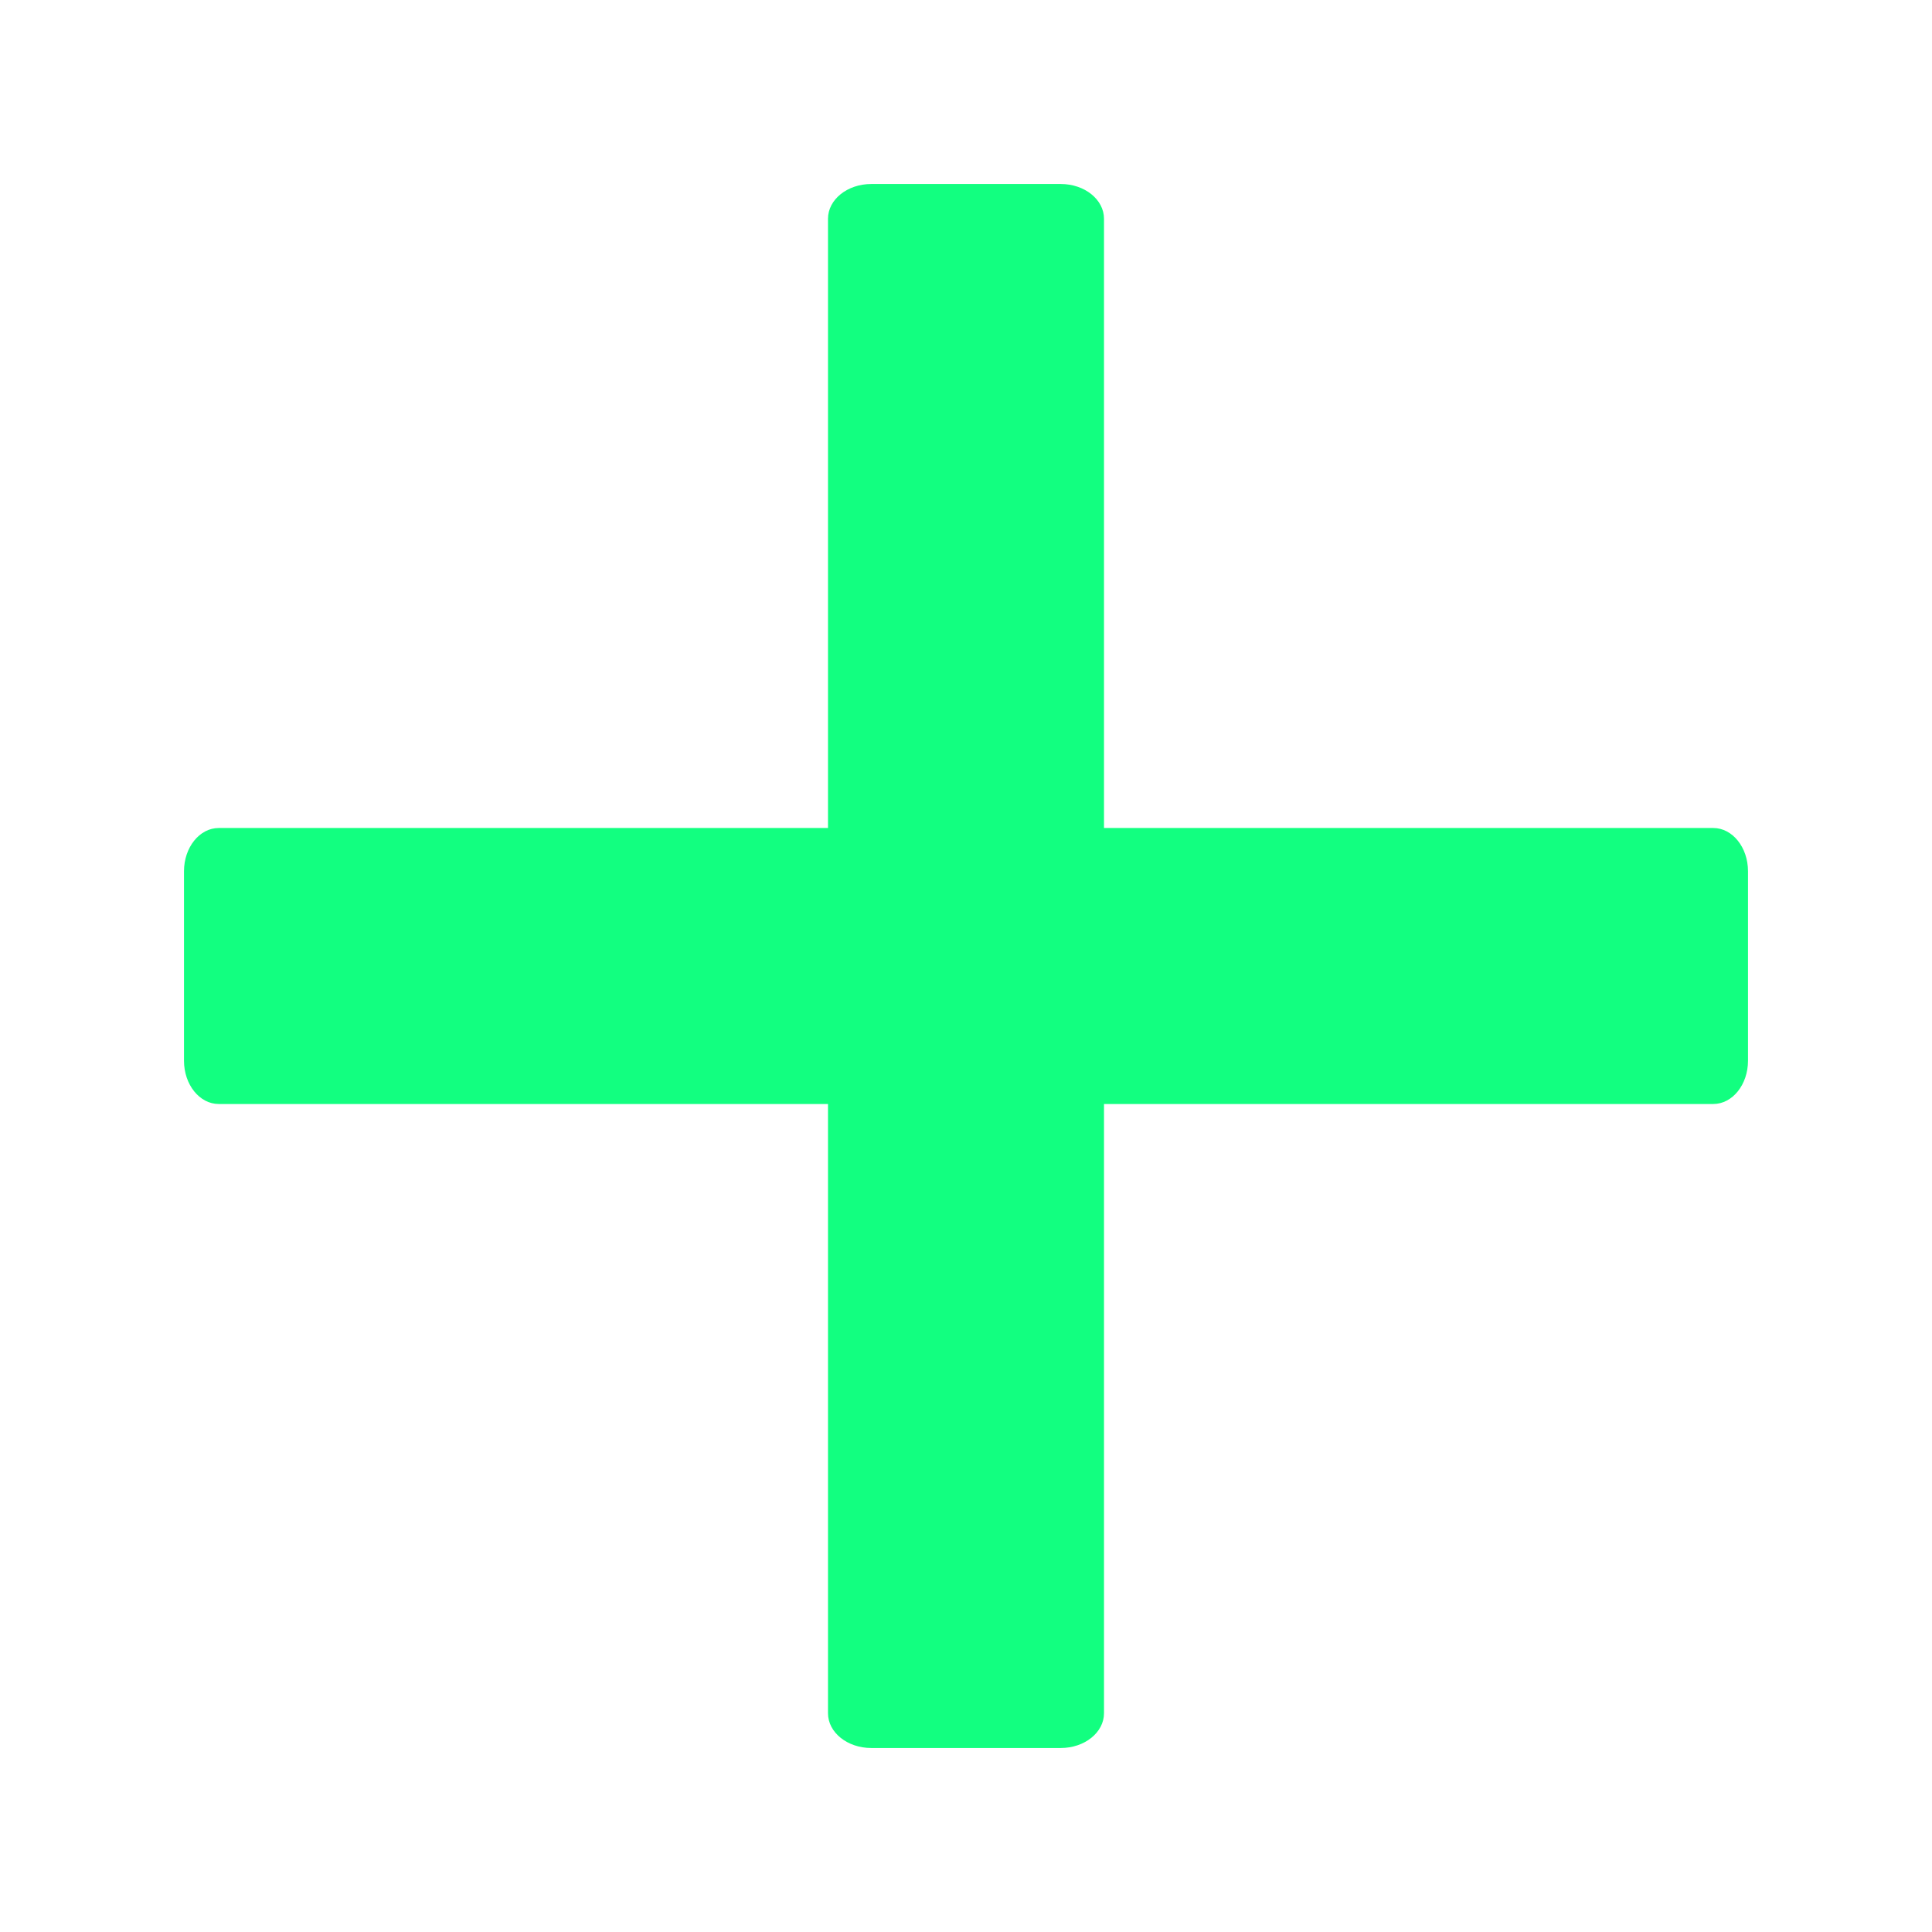
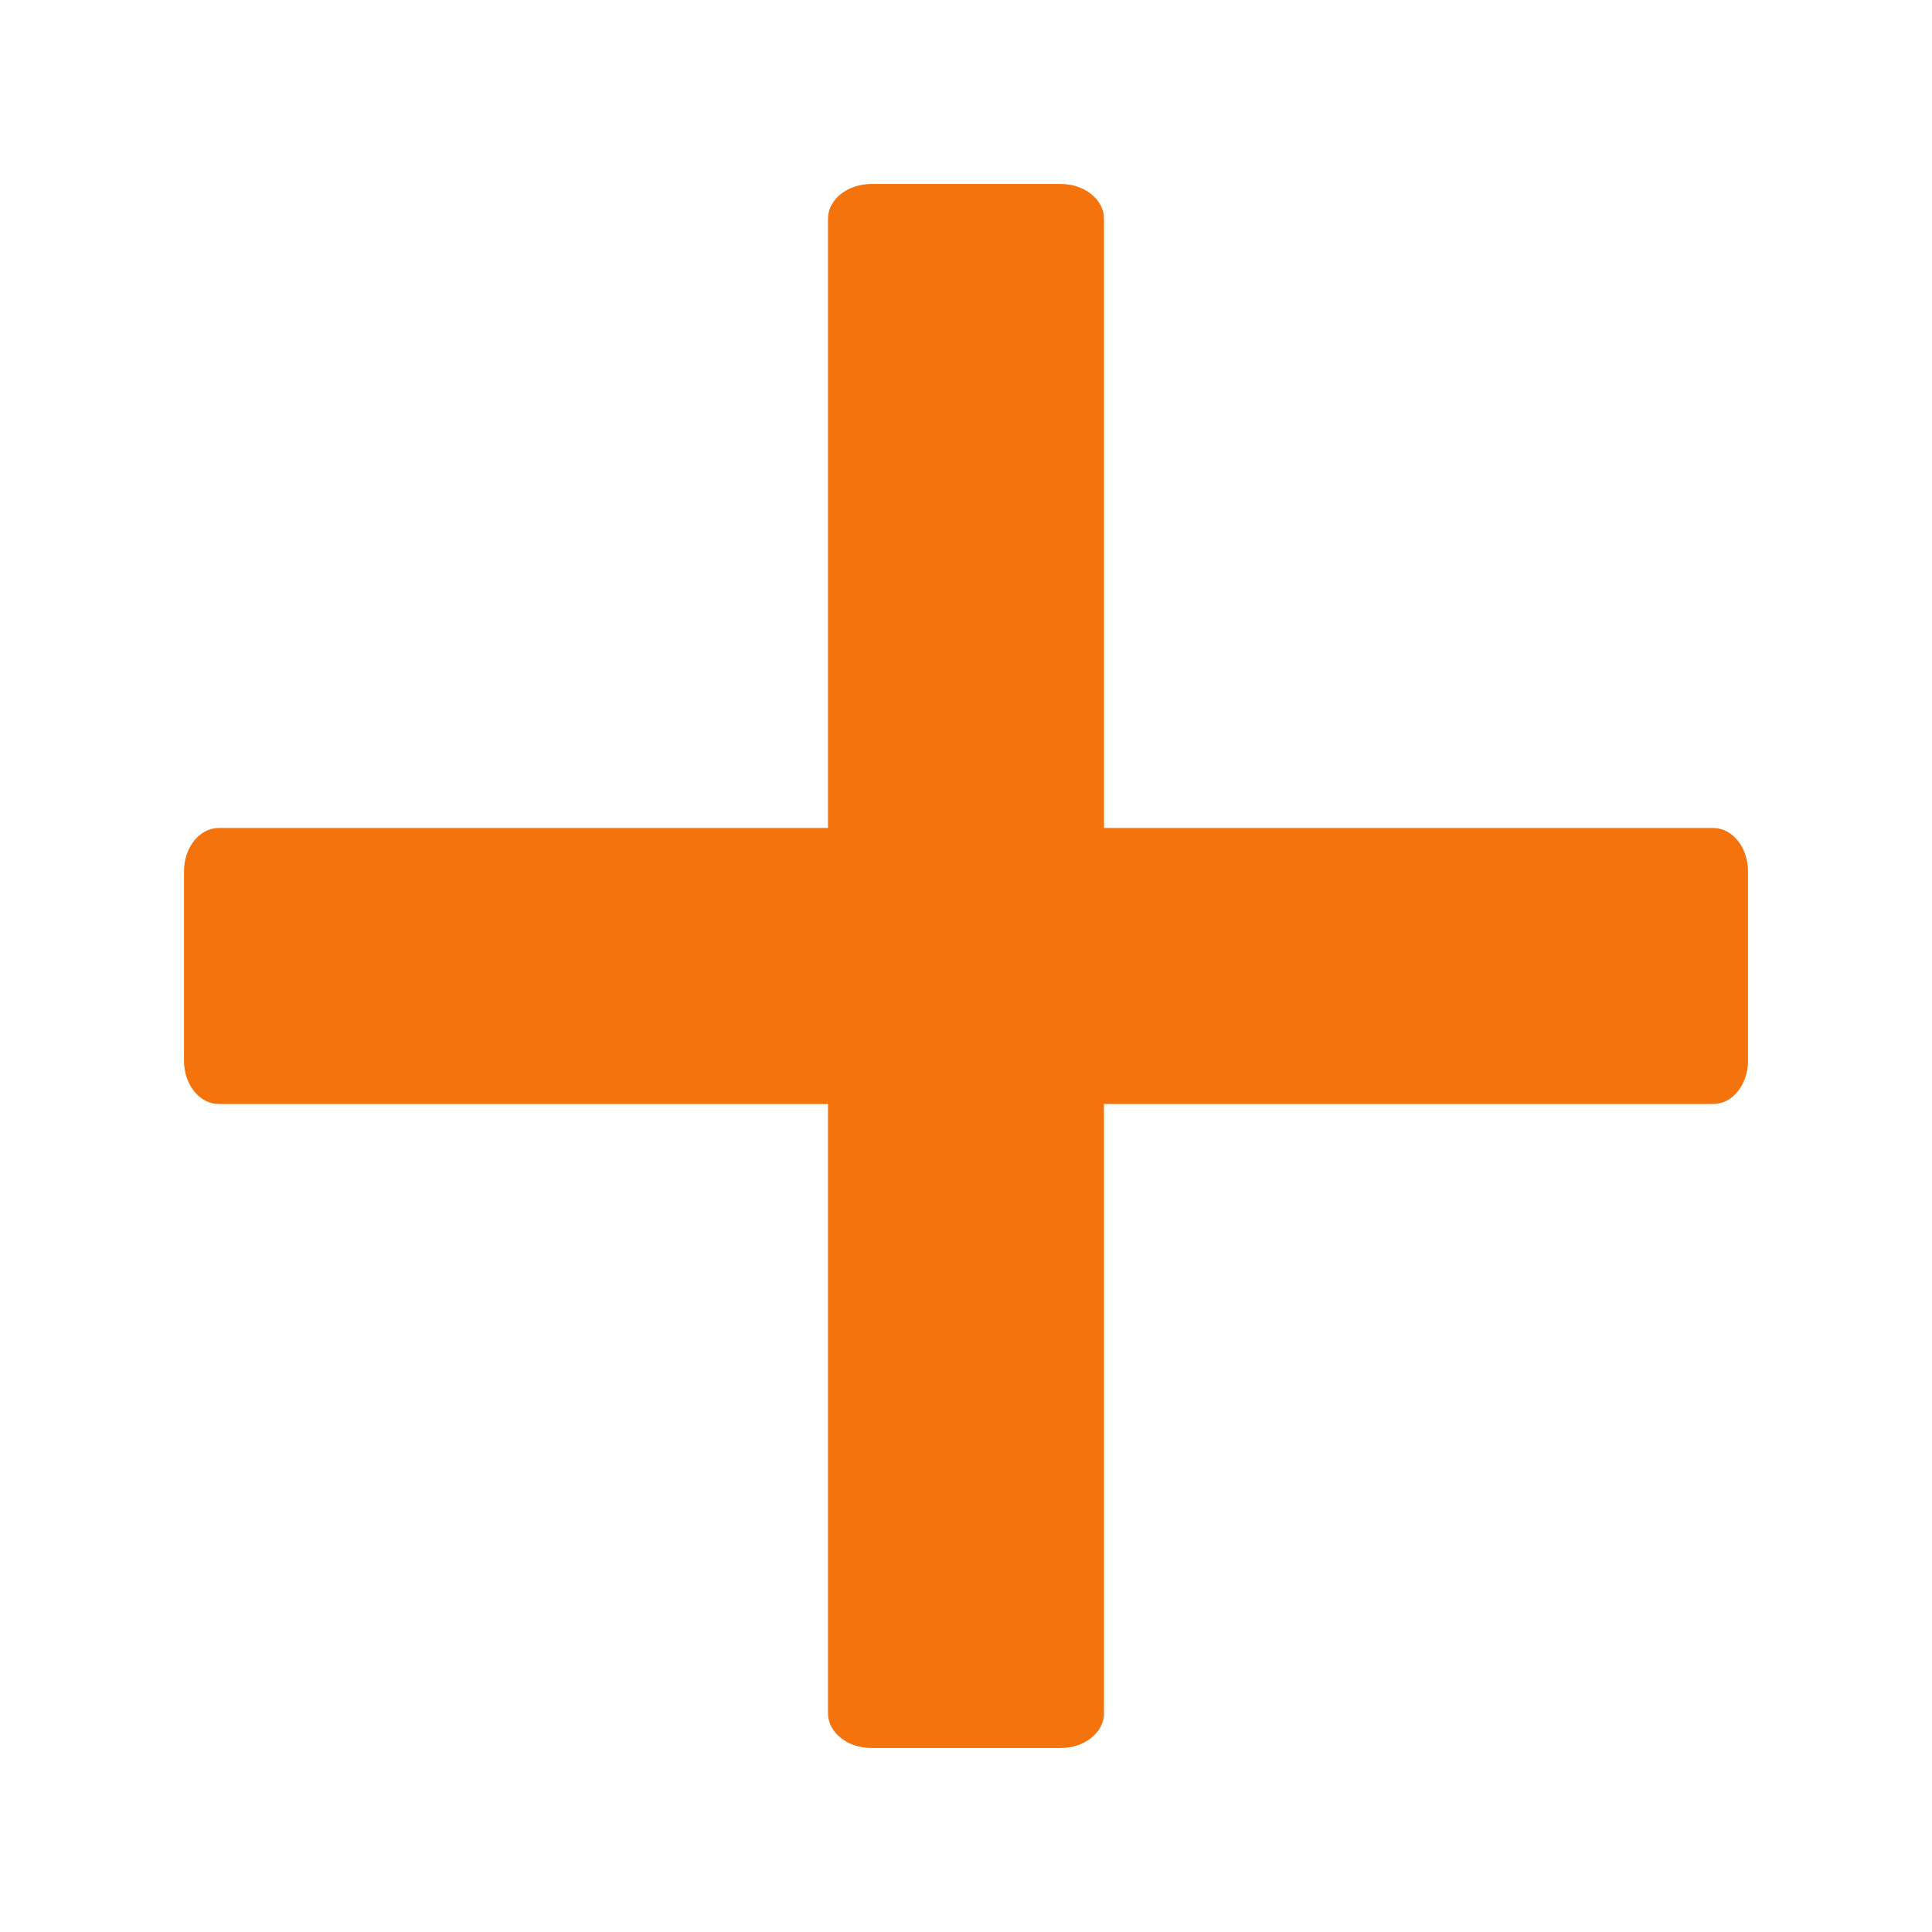
<svg xmlns="http://www.w3.org/2000/svg" width="42" height="42" viewBox="0 0 42 42" fill="none">
-   <path d="M4 18.94V23.06C4 23.579 4.338 24 4.755 24L37.245 24C37.662 24 38 23.579 38 23.06V18.94C38 18.421 37.662 18 37.245 18H4.755C4.338 18 4 18.421 4 18.94Z" fill="#12FF80" />
-   <path d="M23.06 4H18.94C18.421 4 18 4.338 18 4.755V37.245C18 37.662 18.421 38 18.94 38H23.06C23.579 38 24 37.662 24 37.245V4.755C24 4.338 23.579 4 23.06 4Z" fill="#12FF80" />
+   <path d="M4 18.94V23.06C4 23.579 4.338 24 4.755 24L37.245 24C37.662 24 38 23.579 38 23.06V18.94C38 18.421 37.662 18 37.245 18H4.755C4.338 18 4 18.421 4 18.94Z" fill="#F5730D" />
+   <path d="M23.06 4H18.94C18.421 4 18 4.338 18 4.755V37.245C18 37.662 18.421 38 18.94 38H23.06C23.579 38 24 37.662 24 37.245V4.755C24 4.338 23.579 4 23.06 4Z" fill="#F5730D" />
</svg>
